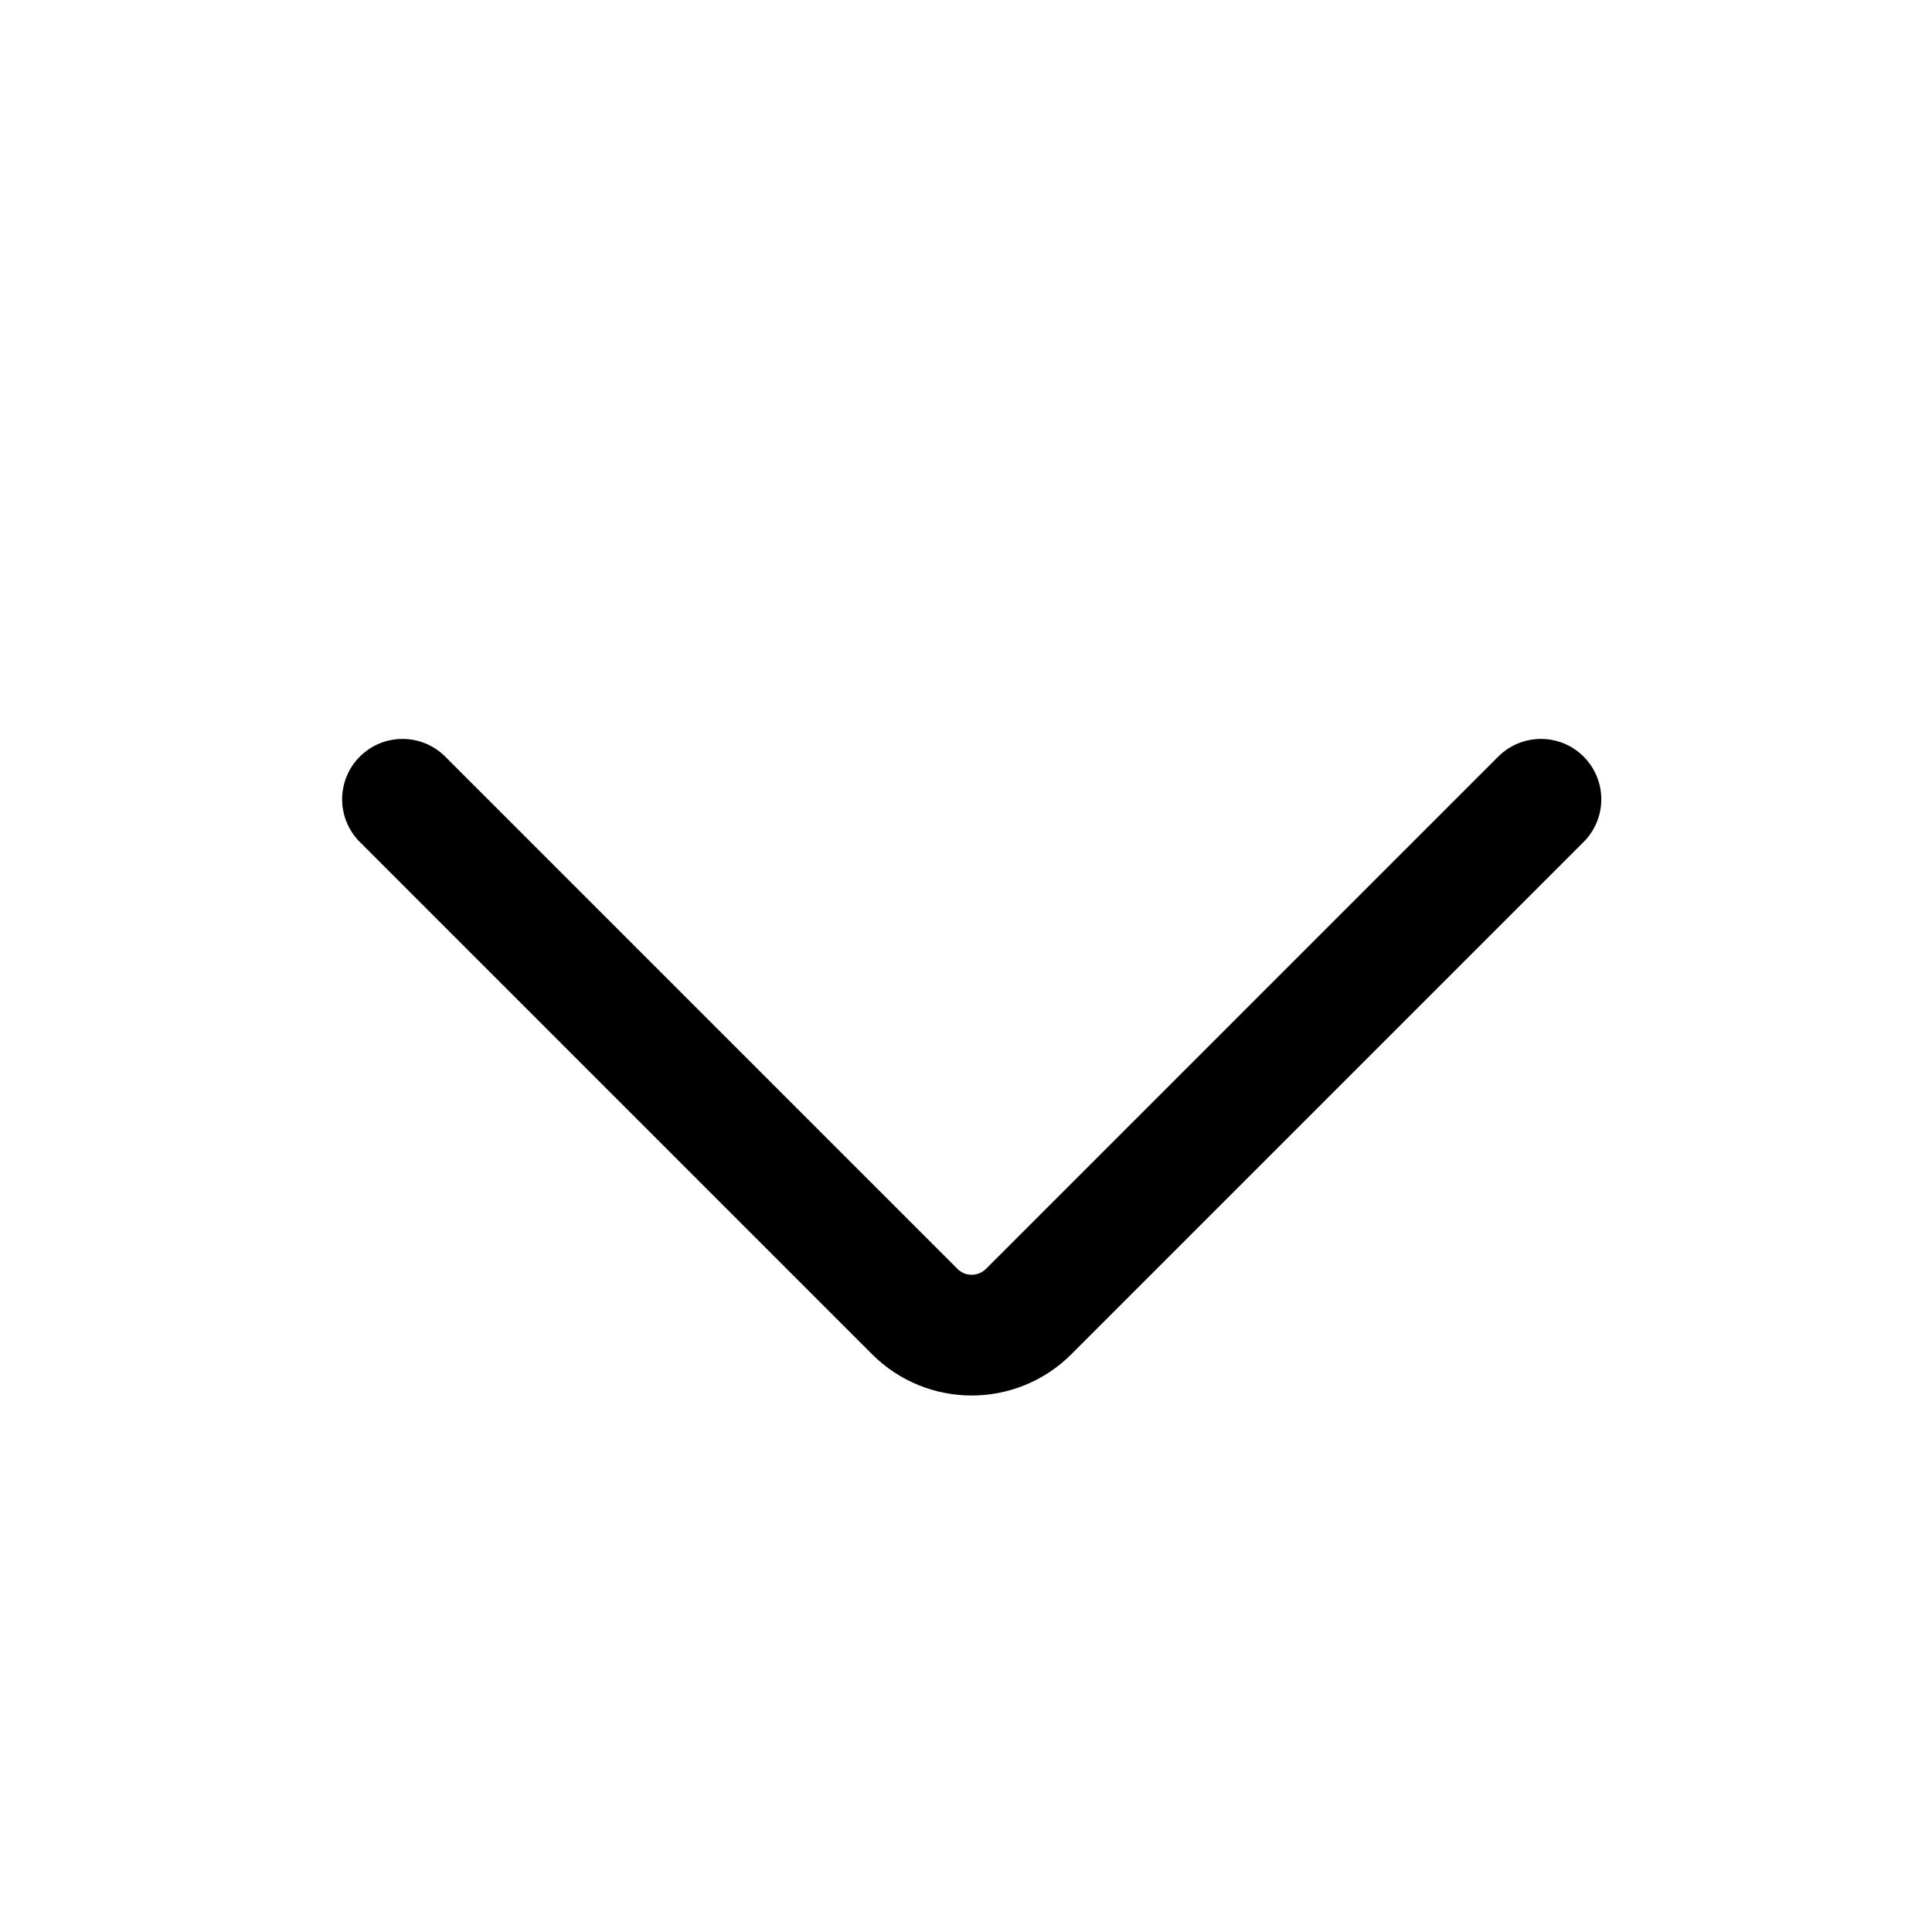
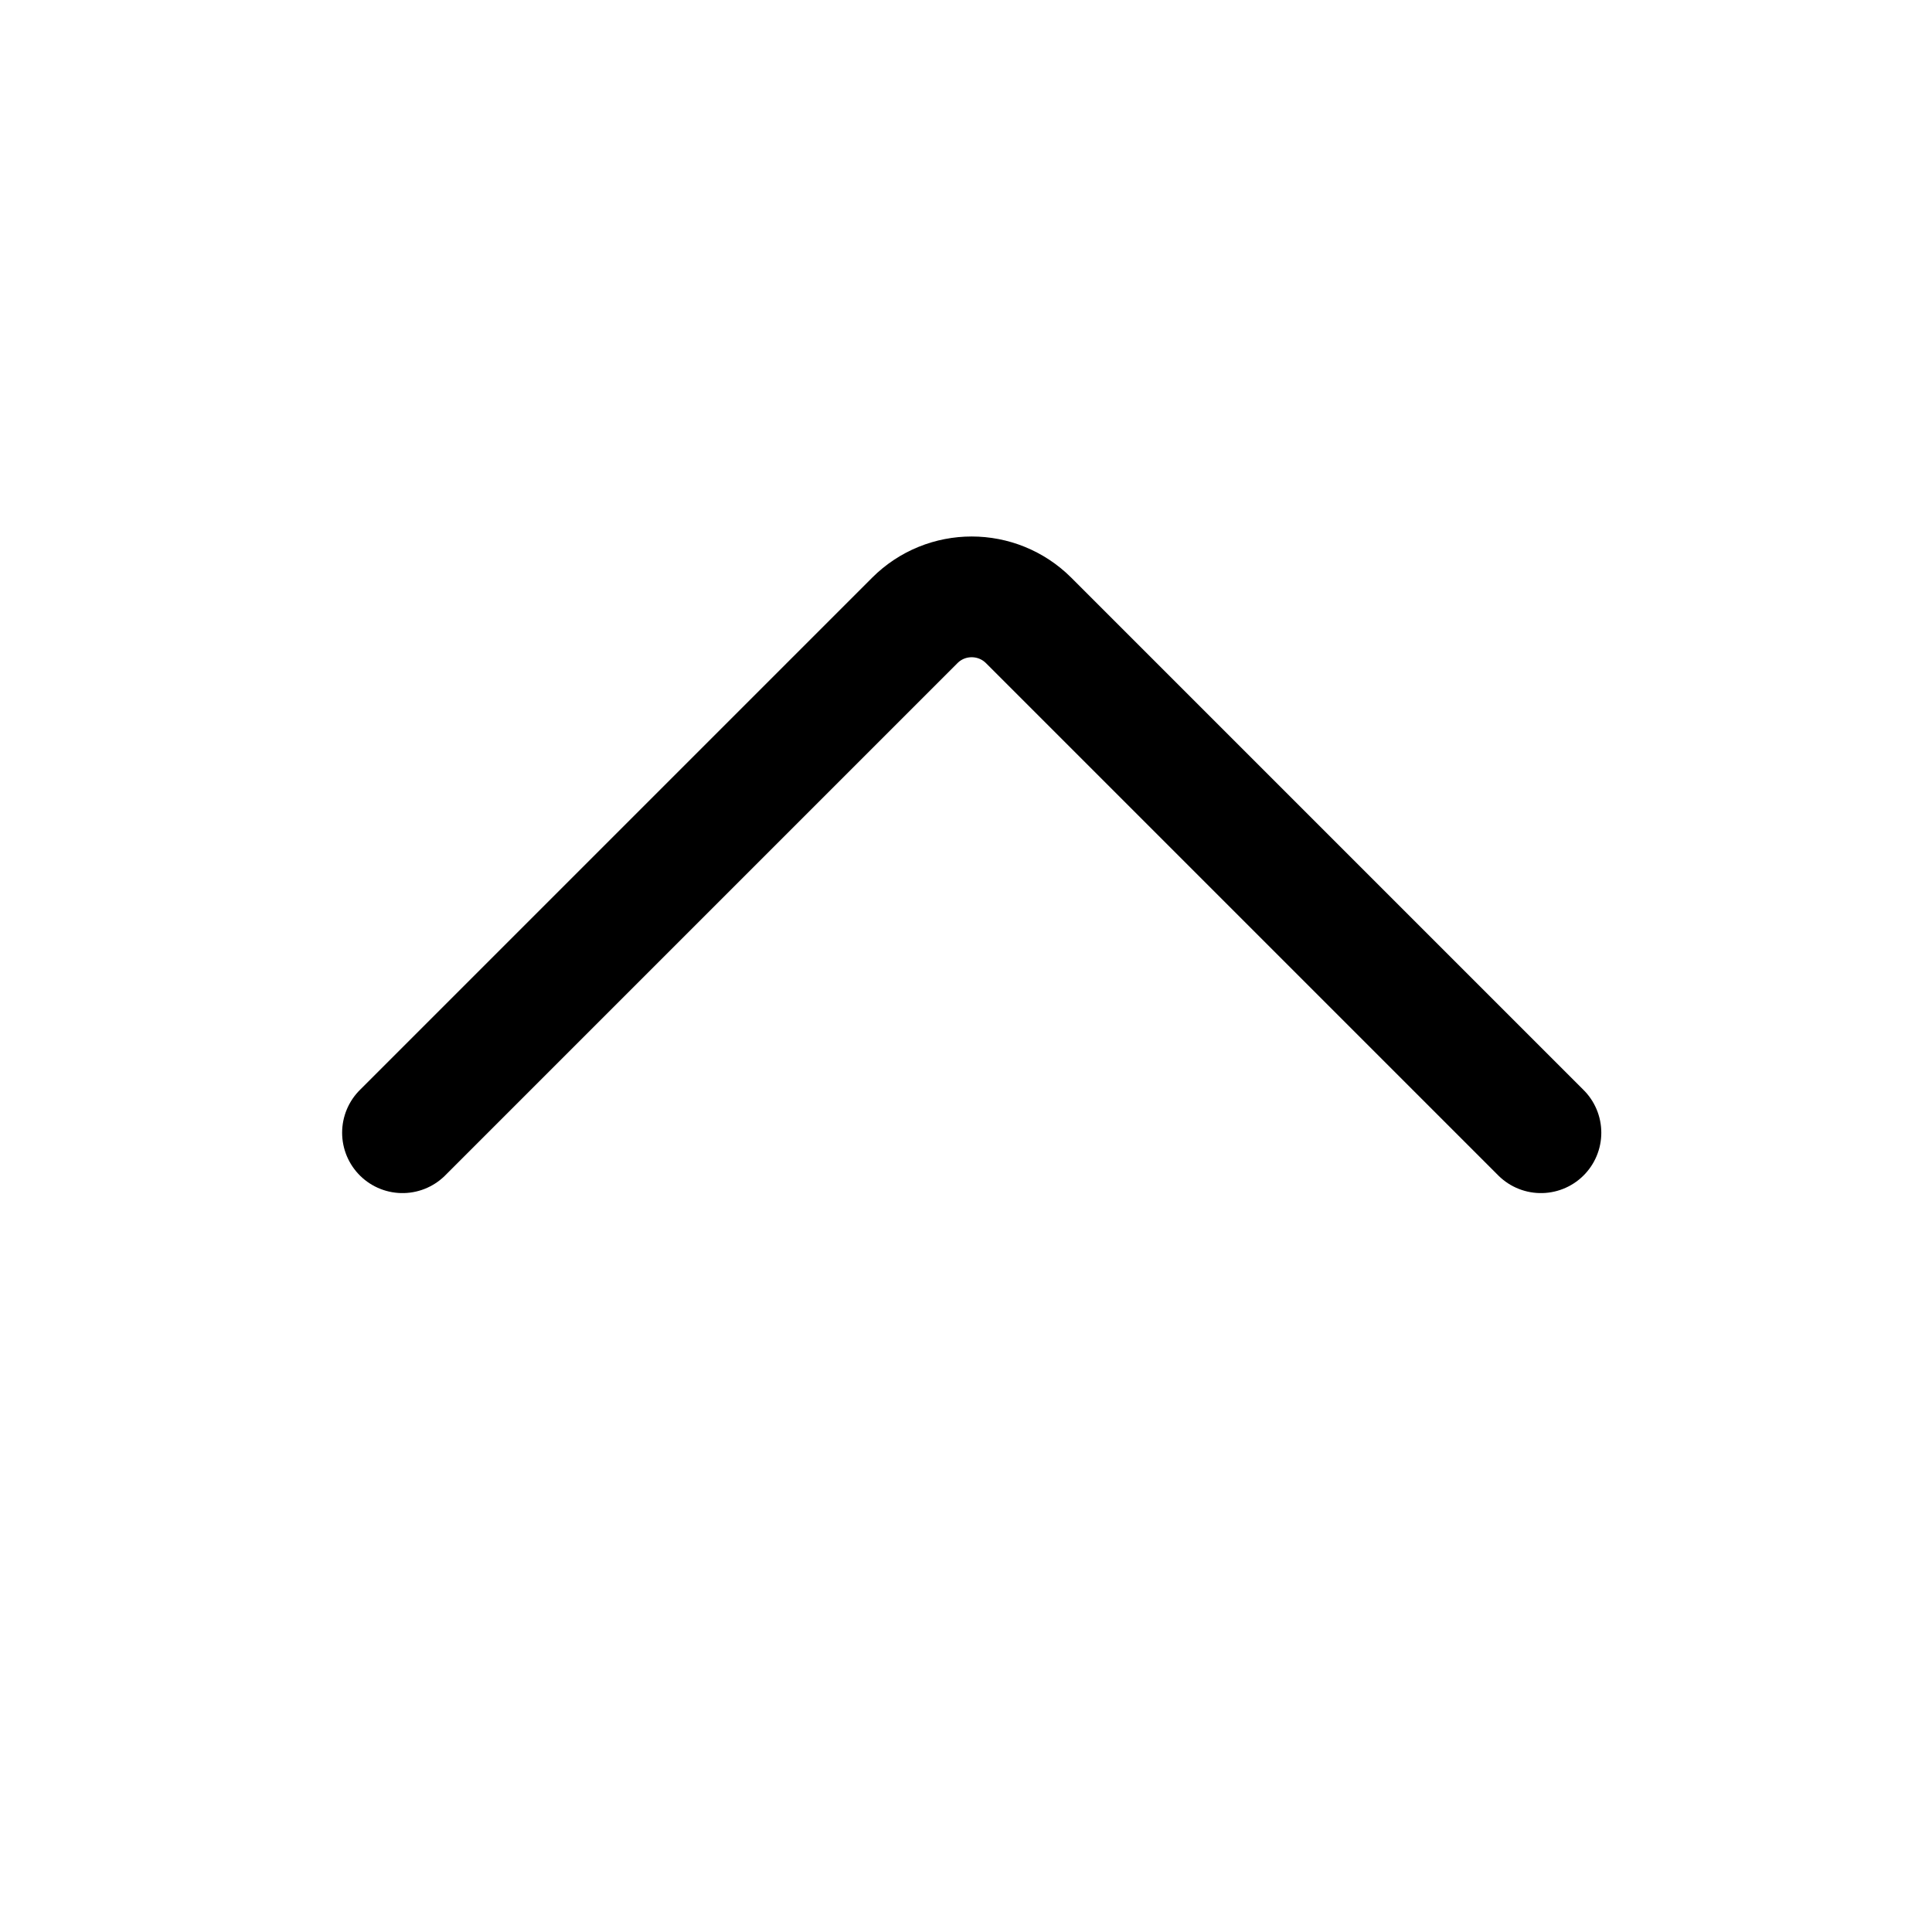
<svg xmlns="http://www.w3.org/2000/svg" width="24" height="24" viewBox="0 0 24 24" fill="none">
-   <path d="M5 9.929L11.364 16.293C11.754 16.683 12.387 16.683 12.778 16.293L19.142 9.929" stroke="black" stroke-width="1.5" stroke-linecap="round" />
+   <path d="M5 14.071L11.364 7.707C11.754 7.317 12.387 7.317 12.778 7.707L19.142 14.071" stroke="black" stroke-width="1.5" stroke-linecap="round" />
</svg>
